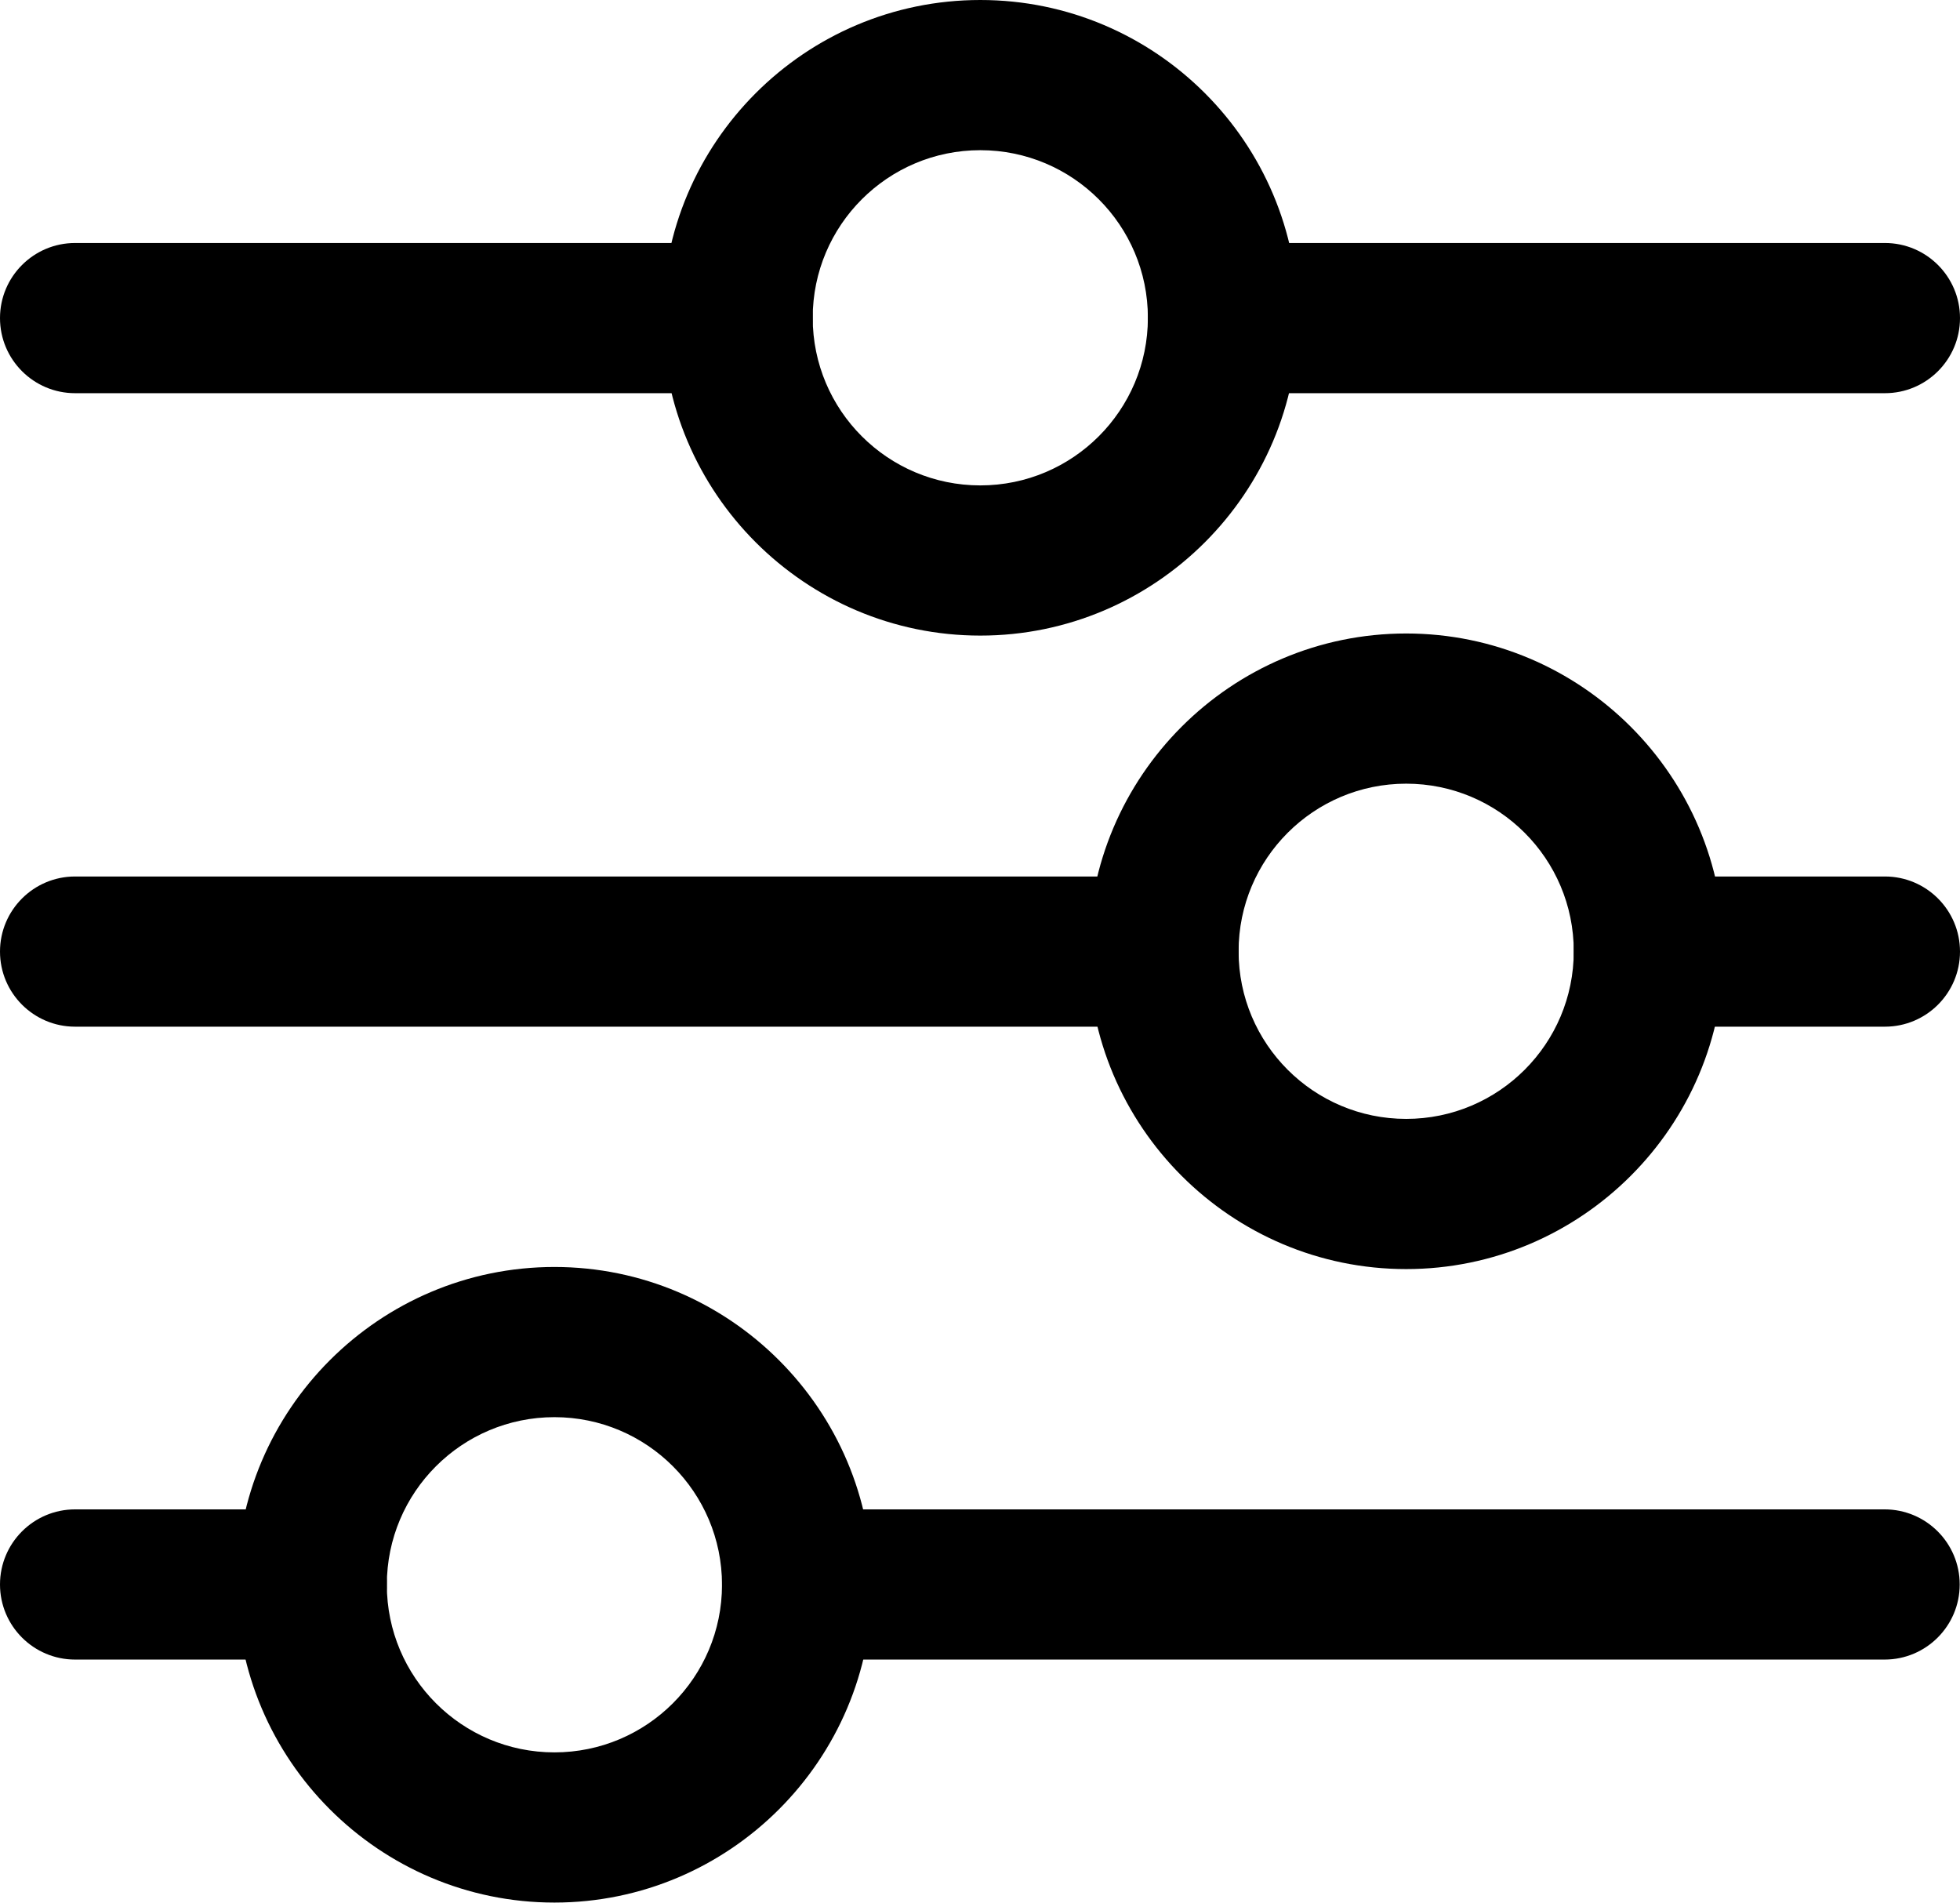
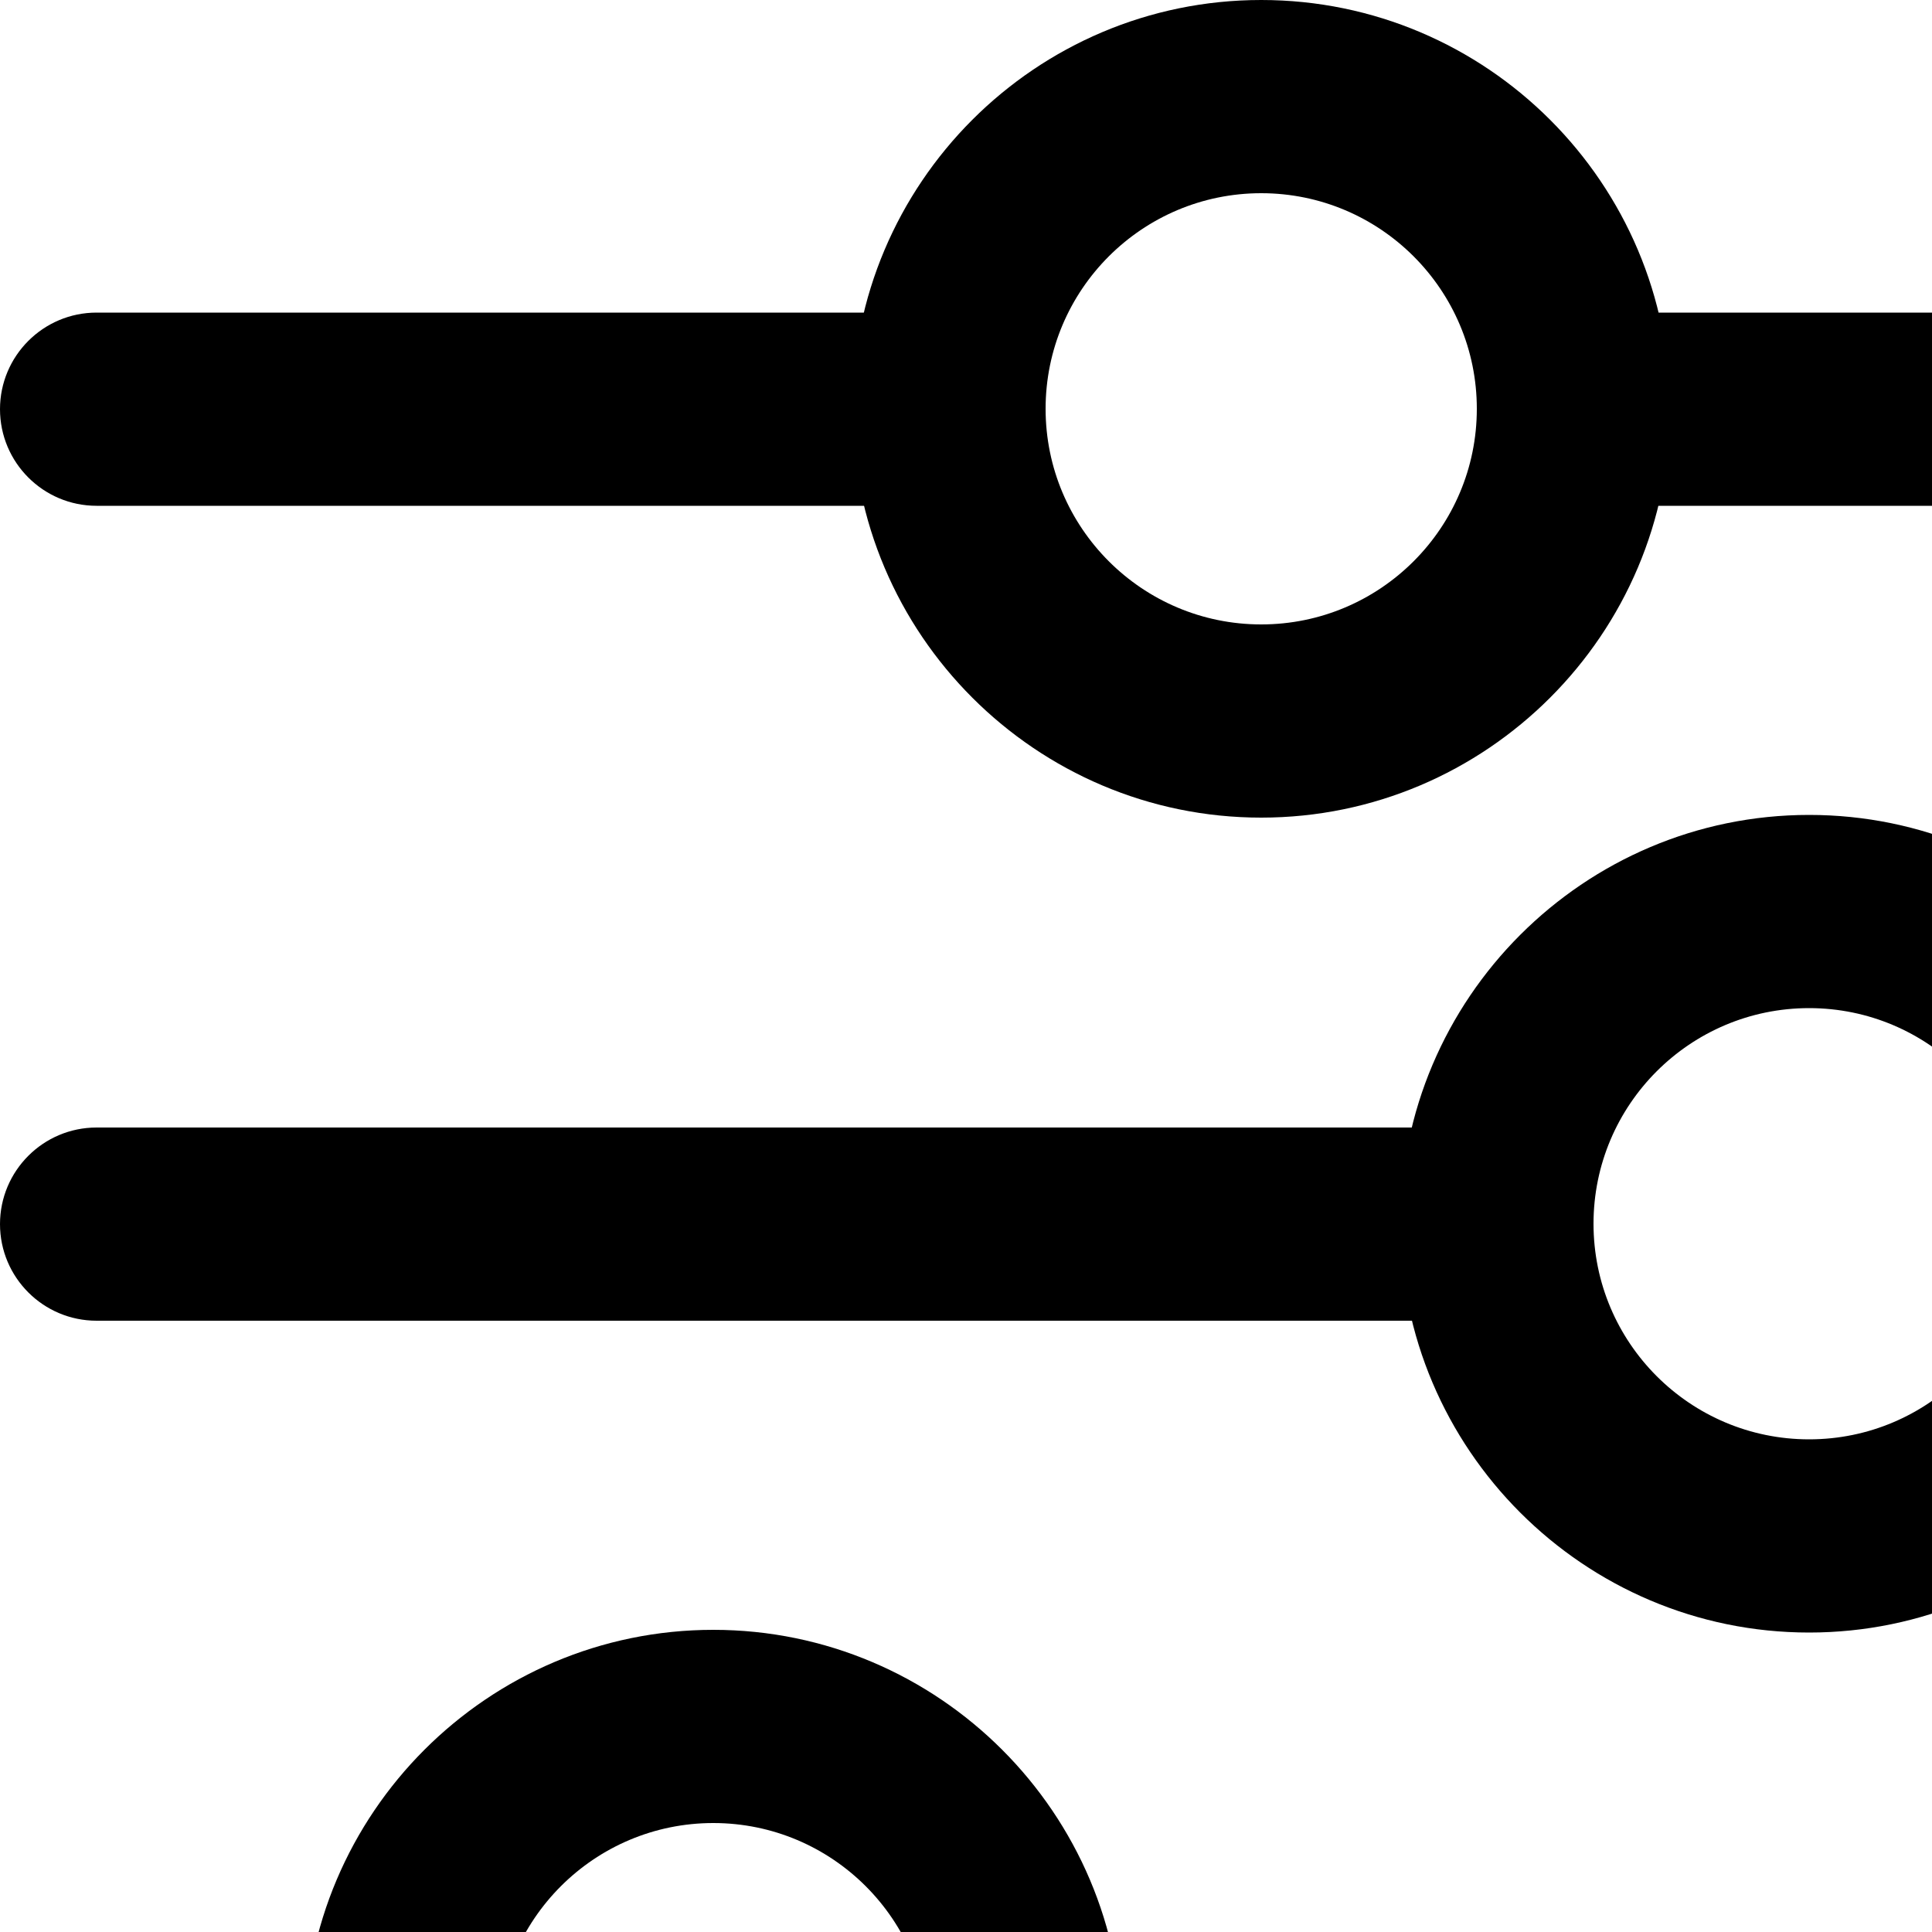
- <svg xmlns="http://www.w3.org/2000/svg" id="Layer_2" data-name="Layer 2" viewBox="0 0 65.26 63.34">
+ <svg xmlns="http://www.w3.org/2000/svg" id="Layer_2" data-name="Layer 2" viewBox="0 0 50 50">
  <defs>
    <style>
      .cls-1 {
        stroke-width: 0px;
      }
    </style>
  </defs>
  <g id="Layer_1-2" data-name="Layer 1">
    <g>
      <path class="cls-1" d="M32.64,21.16c-5.83,0-10.58-4.75-10.58-10.58S26.8,0,32.64,0s10.58,4.75,10.58,10.58-4.75,10.58-10.58,10.58ZM32.64,5c-3.08,0-5.58,2.5-5.58,5.58s2.5,5.58,5.58,5.58,5.58-2.5,5.58-5.58-2.5-5.58-5.58-5.58Z" />
      <path class="cls-1" d="M46.82,42.25c-5.83,0-10.58-4.75-10.58-10.58s4.75-10.58,10.58-10.58,10.58,4.75,10.58,10.58-4.75,10.58-10.58,10.58ZM46.82,26.09c-3.08,0-5.58,2.5-5.58,5.58s2.5,5.58,5.58,5.58,5.58-2.5,5.58-5.58-2.5-5.58-5.58-5.58Z" />
      <path class="cls-1" d="M62.76,13.09h-22.04c-1.38,0-2.5-1.12-2.5-2.5s1.12-2.5,2.5-2.5h22.04c1.38,0,2.5,1.12,2.5,2.5s-1.12,2.5-2.5,2.5Z" />
      <path class="cls-1" d="M24.56,13.09H2.5c-1.38,0-2.5-1.12-2.5-2.5s1.12-2.5,2.5-2.5h22.06c1.38,0,2.5,1.12,2.5,2.5s-1.12,2.5-2.5,2.5Z" />
      <path class="cls-1" d="M62.76,34.18h-7.86c-1.38,0-2.5-1.12-2.5-2.5s1.12-2.5,2.5-2.5h7.86c1.38,0,2.5,1.12,2.5,2.5s-1.12,2.5-2.5,2.5Z" />
      <path class="cls-1" d="M38.74,34.18H2.5c-1.38,0-2.5-1.12-2.5-2.5s1.12-2.5,2.5-2.5h36.24c1.38,0,2.5,1.12,2.5,2.5s-1.12,2.5-2.5,2.5Z" />
      <path class="cls-1" d="M18.46,63.34c-5.83,0-10.58-4.75-10.58-10.58s4.75-10.58,10.58-10.58,10.58,4.75,10.58,10.58-4.75,10.58-10.58,10.58ZM18.46,47.18c-3.08,0-5.58,2.5-5.58,5.58s2.5,5.58,5.58,5.58,5.58-2.5,5.58-5.58-2.5-5.58-5.58-5.58Z" />
      <path class="cls-1" d="M10.38,55.25H2.5c-1.38,0-2.5-1.12-2.5-2.5s1.12-2.5,2.5-2.5h7.88c1.38,0,2.5,1.12,2.5,2.5s-1.12,2.5-2.5,2.5Z" />
      <path class="cls-1" d="M62.76,55.25H26.54c-1.38,0-2.5-1.12-2.5-2.5s1.12-2.5,2.5-2.5h36.21c1.38,0,2.5,1.12,2.5,2.5s-1.12,2.5-2.5,2.5Z" />
    </g>
  </g>
</svg>
